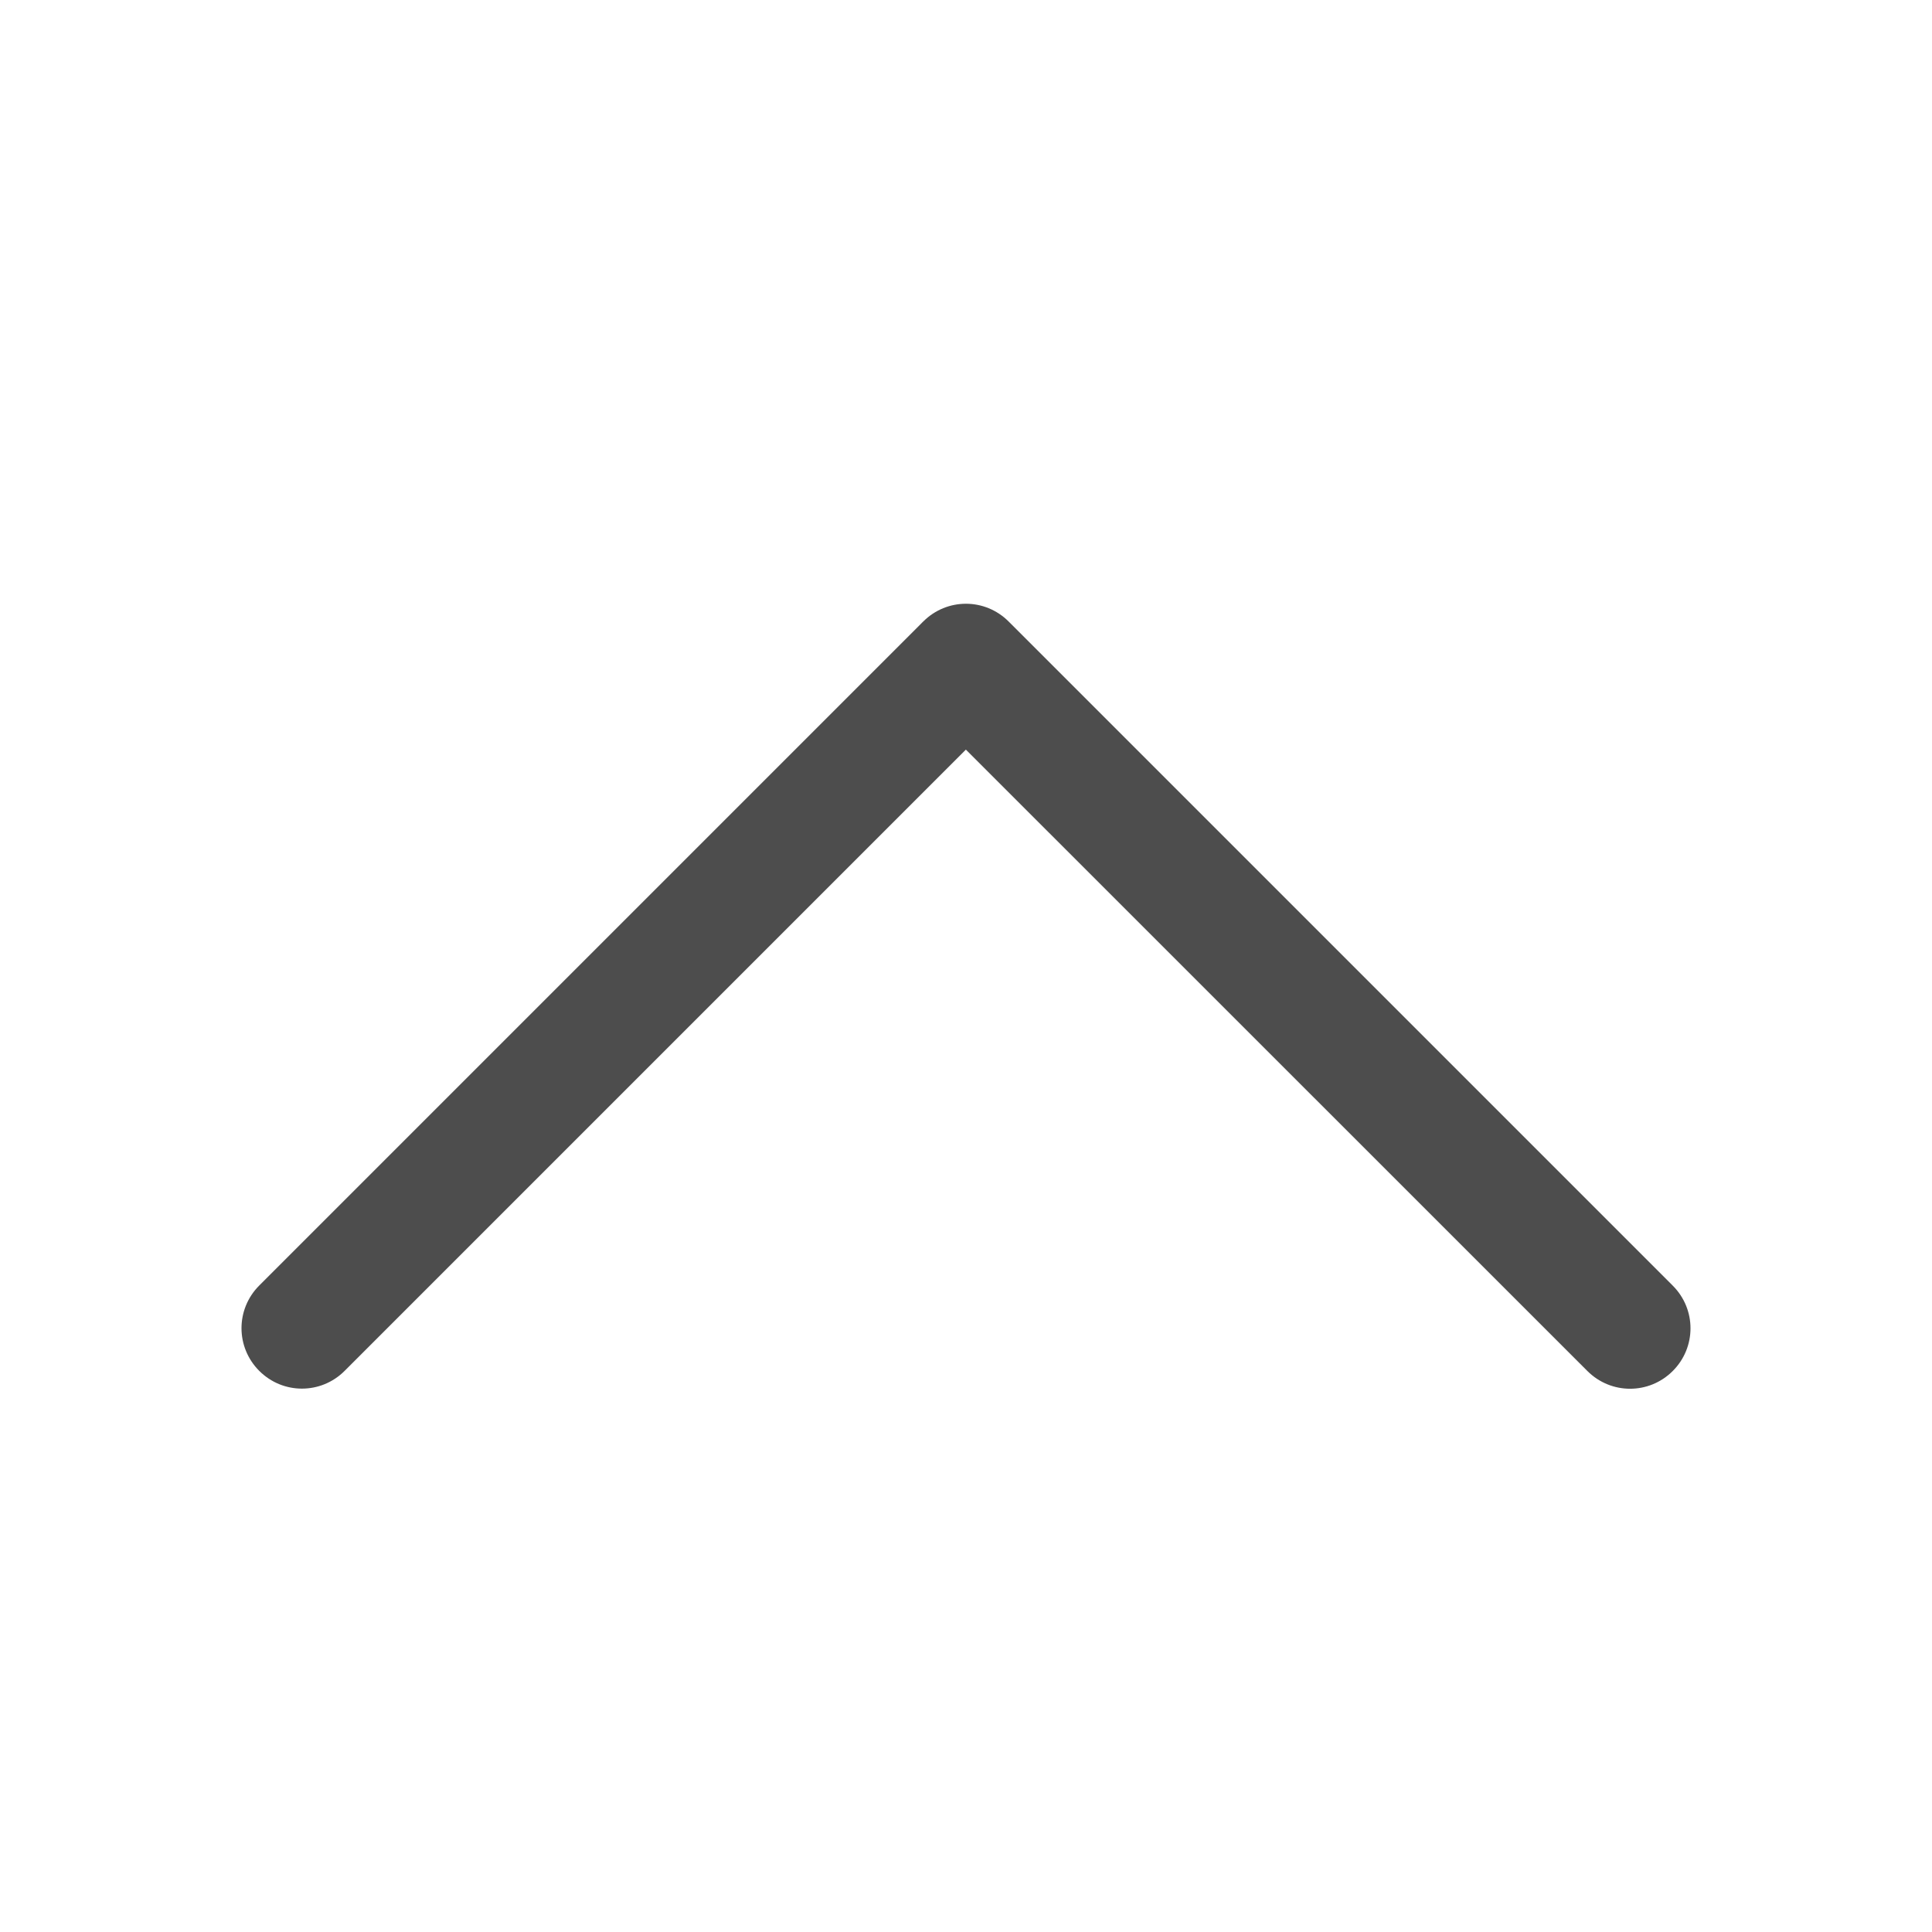
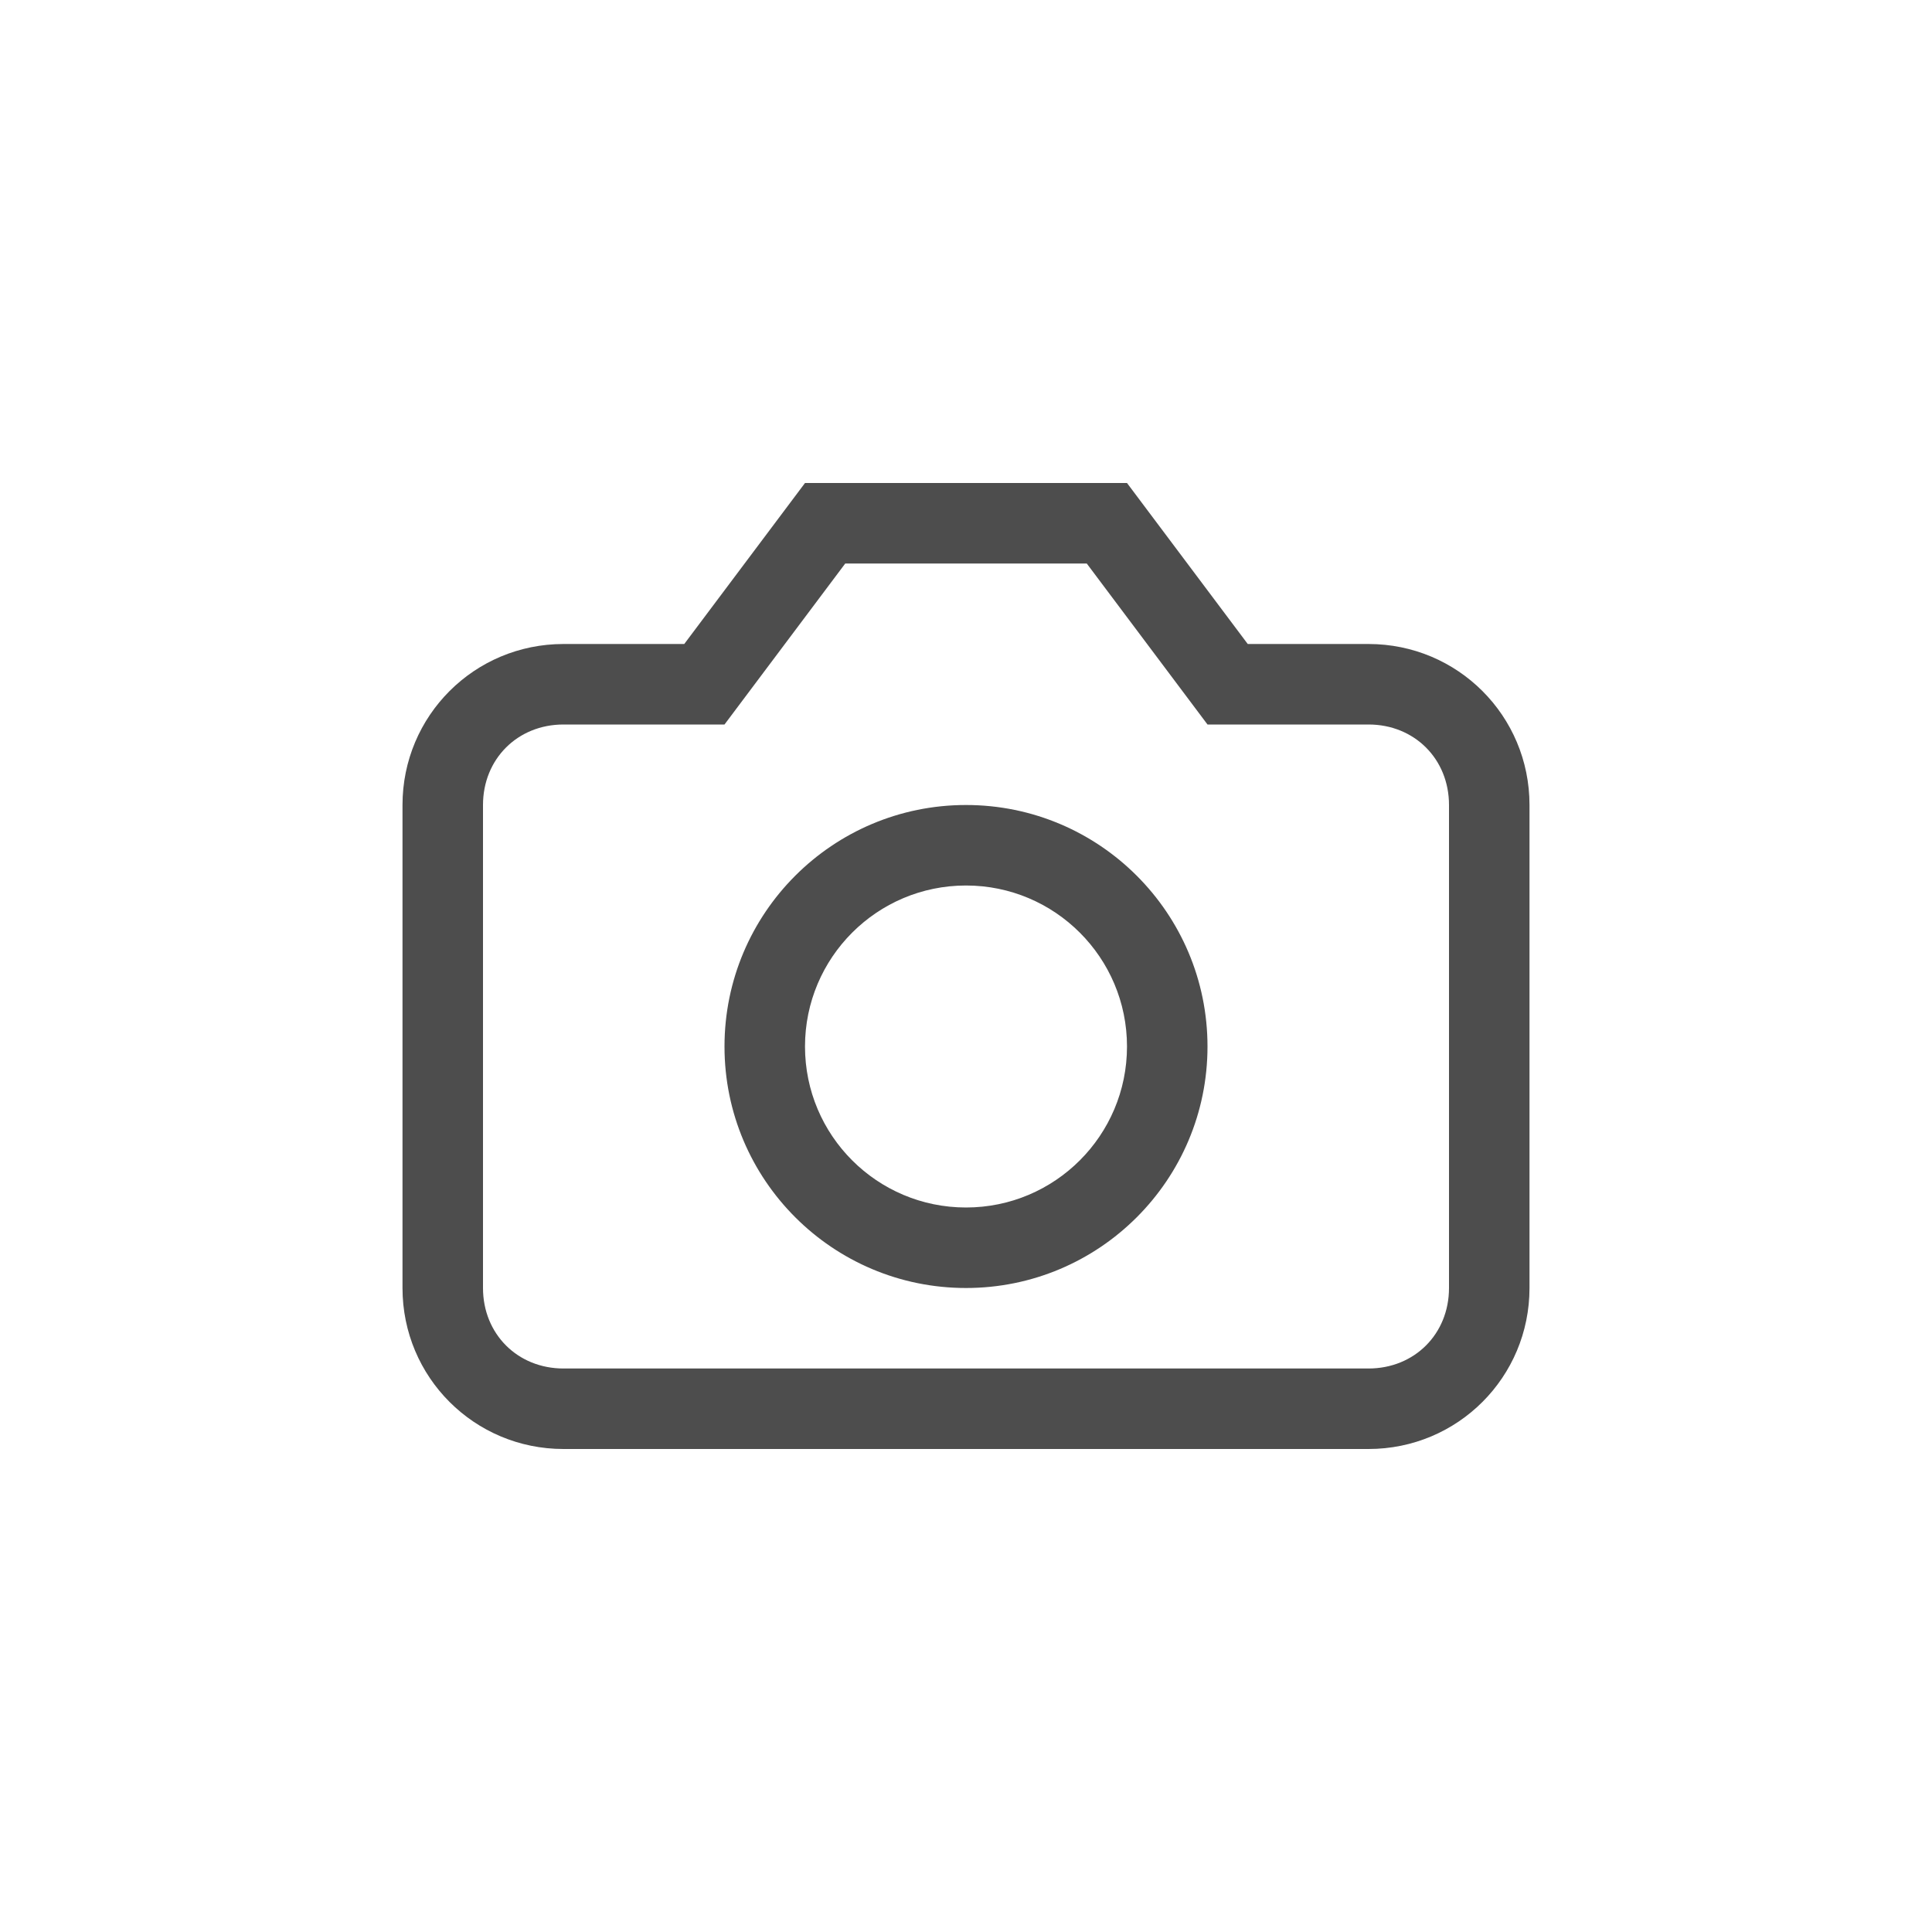
- <svg xmlns="http://www.w3.org/2000/svg" width="16" height="16" viewBox="0 0 16 16" version="1.1" id="svg11945">
+ <svg xmlns="http://www.w3.org/2000/svg" width="24" height="24" viewBox="0 0 24 24" version="1.1" id="svg11945">
  <defs id="defs11942">
    <style id="current-color-scheme" type="text/css">
-         .ColorScheme-Text { color:#4d4d4d; }
-         .ColorScheme-Highlight { color:#4285f4; }
-         .ColorScheme-NeutralText { color:#ff9800; }
-         .ColorScheme-PositiveText { color:#4caf50; }
-         .ColorScheme-NegativeText { color:#f44336; }</style>
+          .ColorScheme-Text { color:#4d4d4d; }
+         </style>
  </defs>
-   <path id="rect923" style="fill:currentColor;fill-opacity:1;stroke-width:5;stroke-linecap:round;stroke-linejoin:round" class="ColorScheme-Text" d="m 8.353,5.147 c -0.196,-0.196 -0.511,-0.196 -0.707,0 -0.006,0.006 -0.014,0.013 -0.019,0.019 L 2.147,10.646 c -0.196,0.196 -0.196,0.511 -3e-7,0.707 0.196,0.196 0.511,0.196 0.707,-10e-7 L 7.999,6.208 13.146,11.354 c 0.196,0.196 0.511,0.196 0.707,0 0.196,-0.196 0.196,-0.511 0,-0.707 z" />
+   <path id="path959" style="fill:currentColor;stroke:none;stroke-width:2;stroke-linecap:round;-inkscape-stroke:none" class="ColorScheme-Text" d="m 10,6 -1.5,2 H 7 c -1.108,0 -2,0.892 -2,2 V 16 c 0,1.108 0.892,2 2,2 H 17 c 1.108,0 2,-0.892 2,-2 V 10 C 19,8.892 18.108,8 17,8 H 15.5 L 14,6 Z m 0.5,1 h 3 L 15,9 h 2 c 0.571,0 1,0.429 1,1 V 16 c 0,0.571 -0.429,1 -1,1 H 7 c -0.571,0 -1,-0.429 -1,-1 V 10 C 6,9.429 6.429,9 7,9 h 2 z m 1.5,3 A 3,3 0 0 0 9,13 3,3 0 0 0 12,16 3,3 0 0 0 15,13 3,3 0 0 0 12,10 Z M 12,11 a 2,2 0 0 1 2,2 2,2 0 0 1 -2,2 A 2,2 0 0 1 10,13 2,2 0 0 1 12,11 Z" />
</svg>
